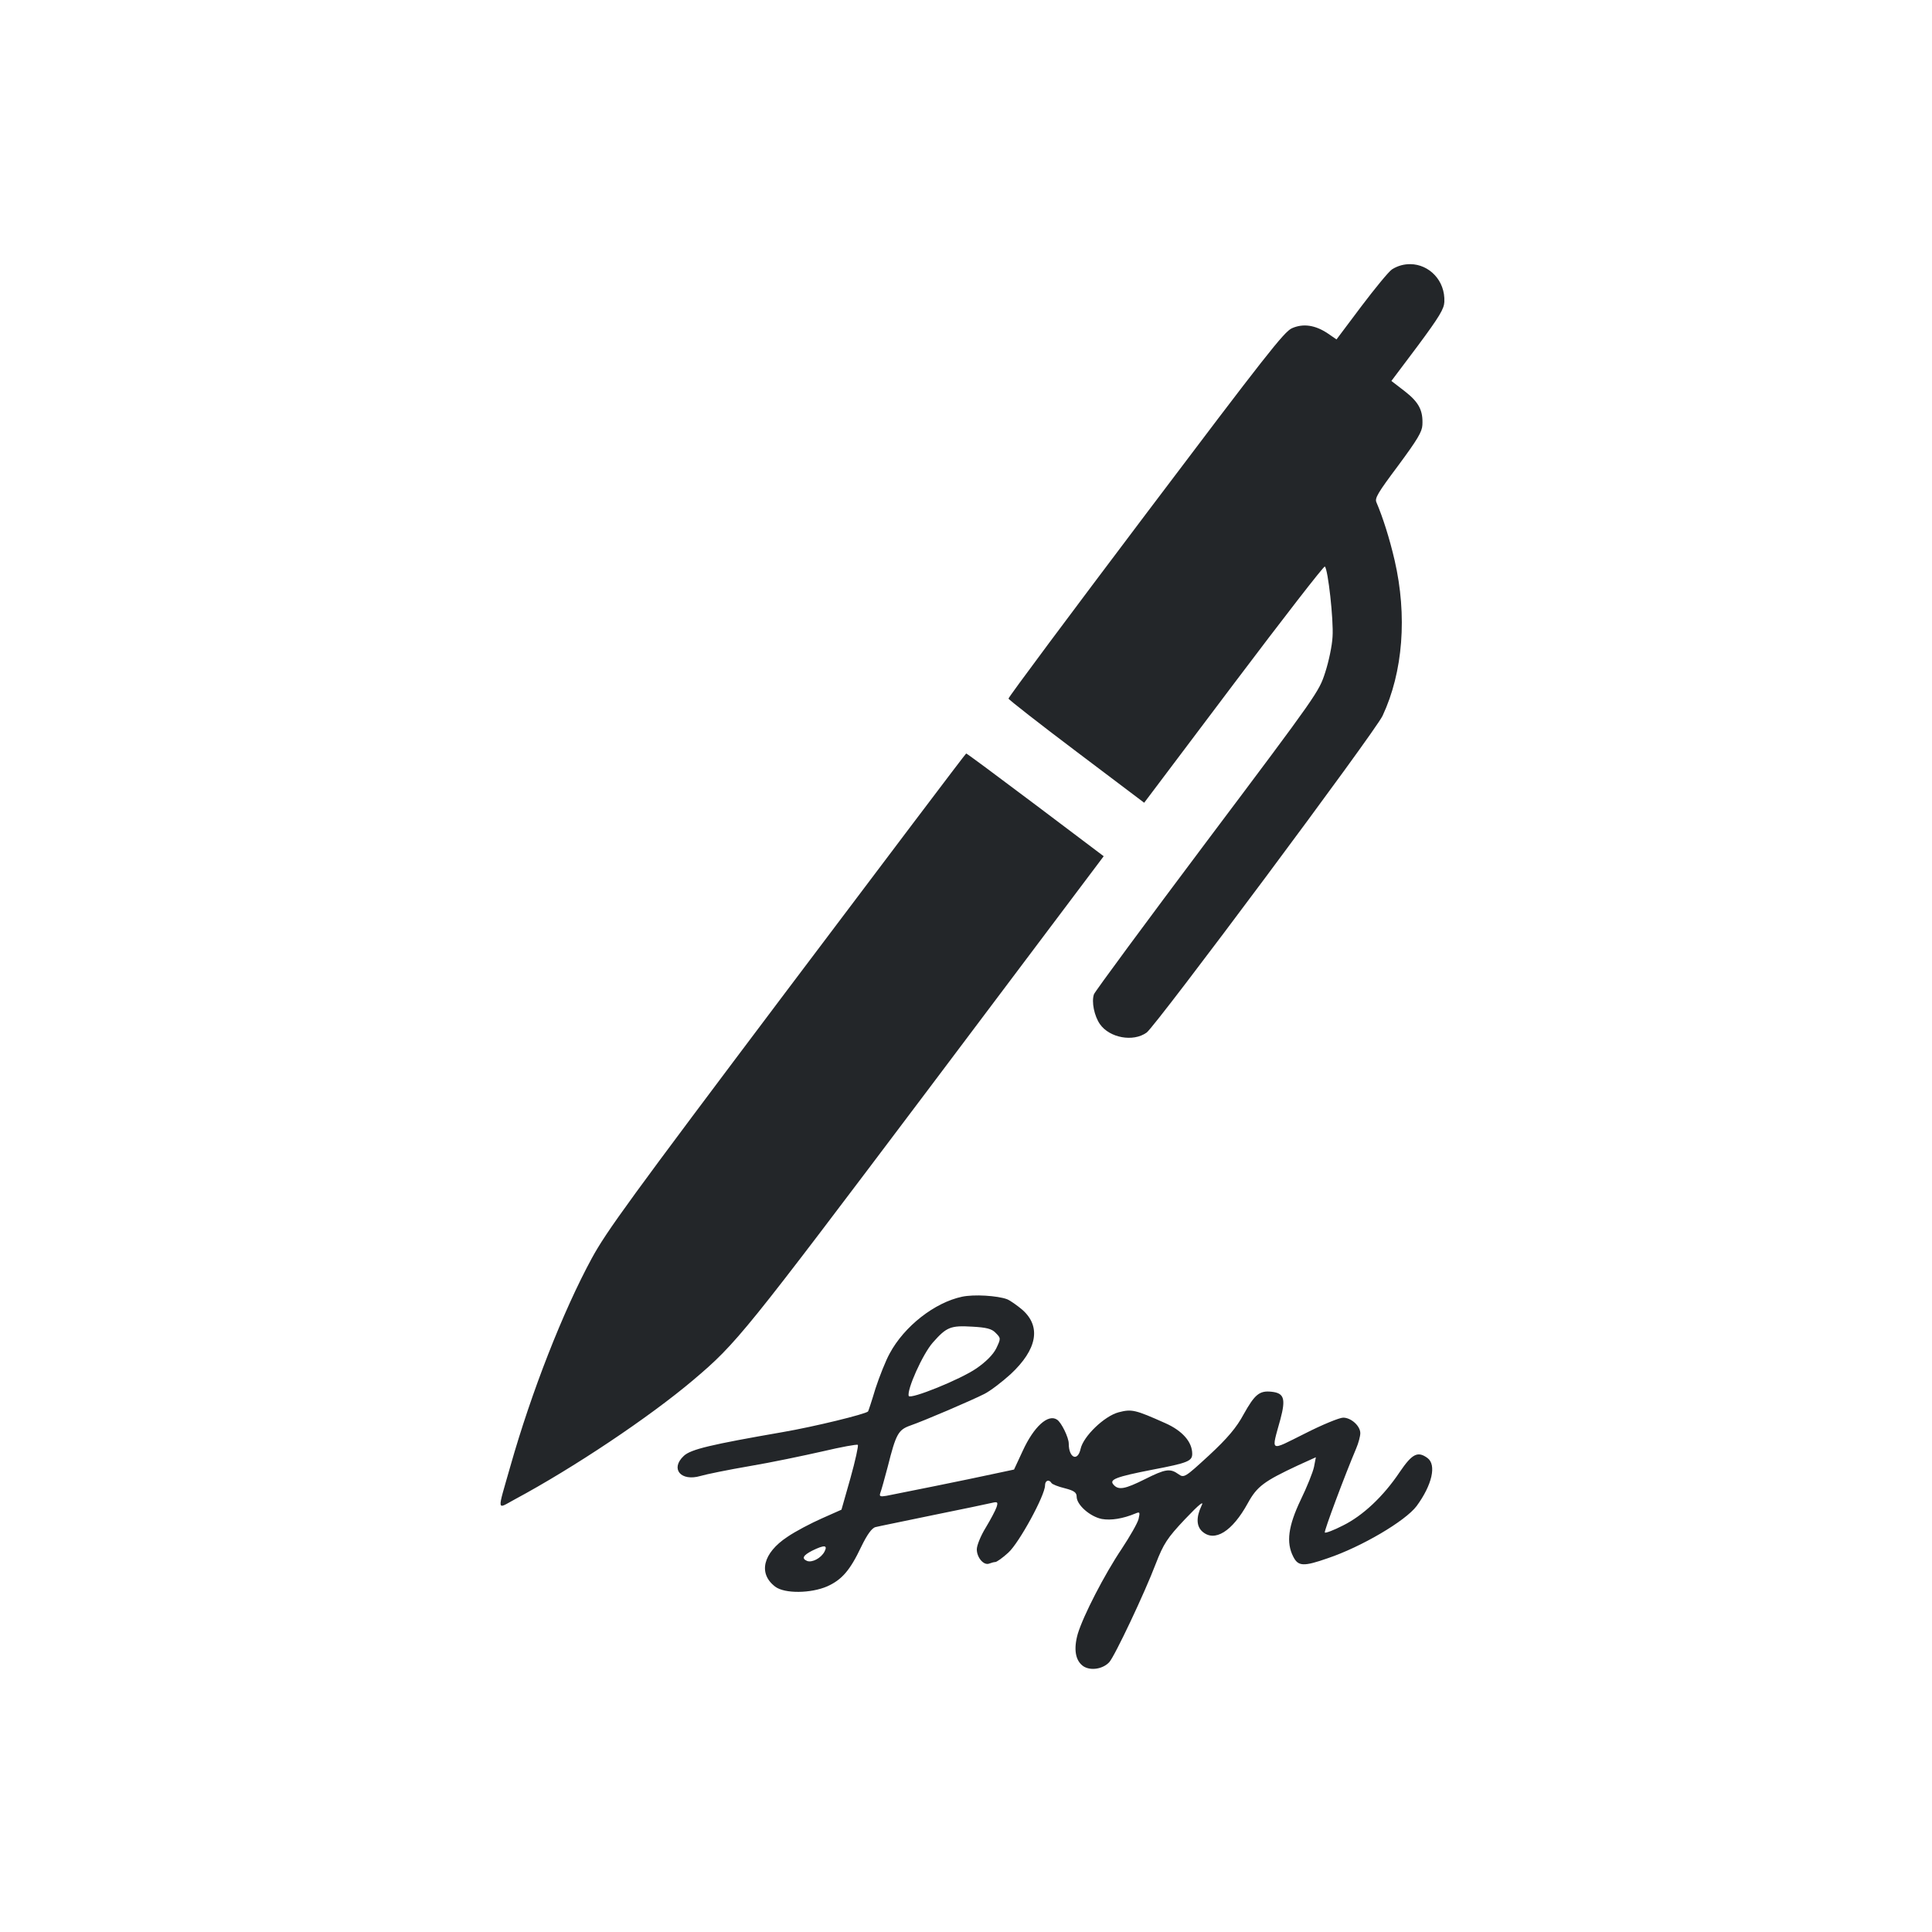
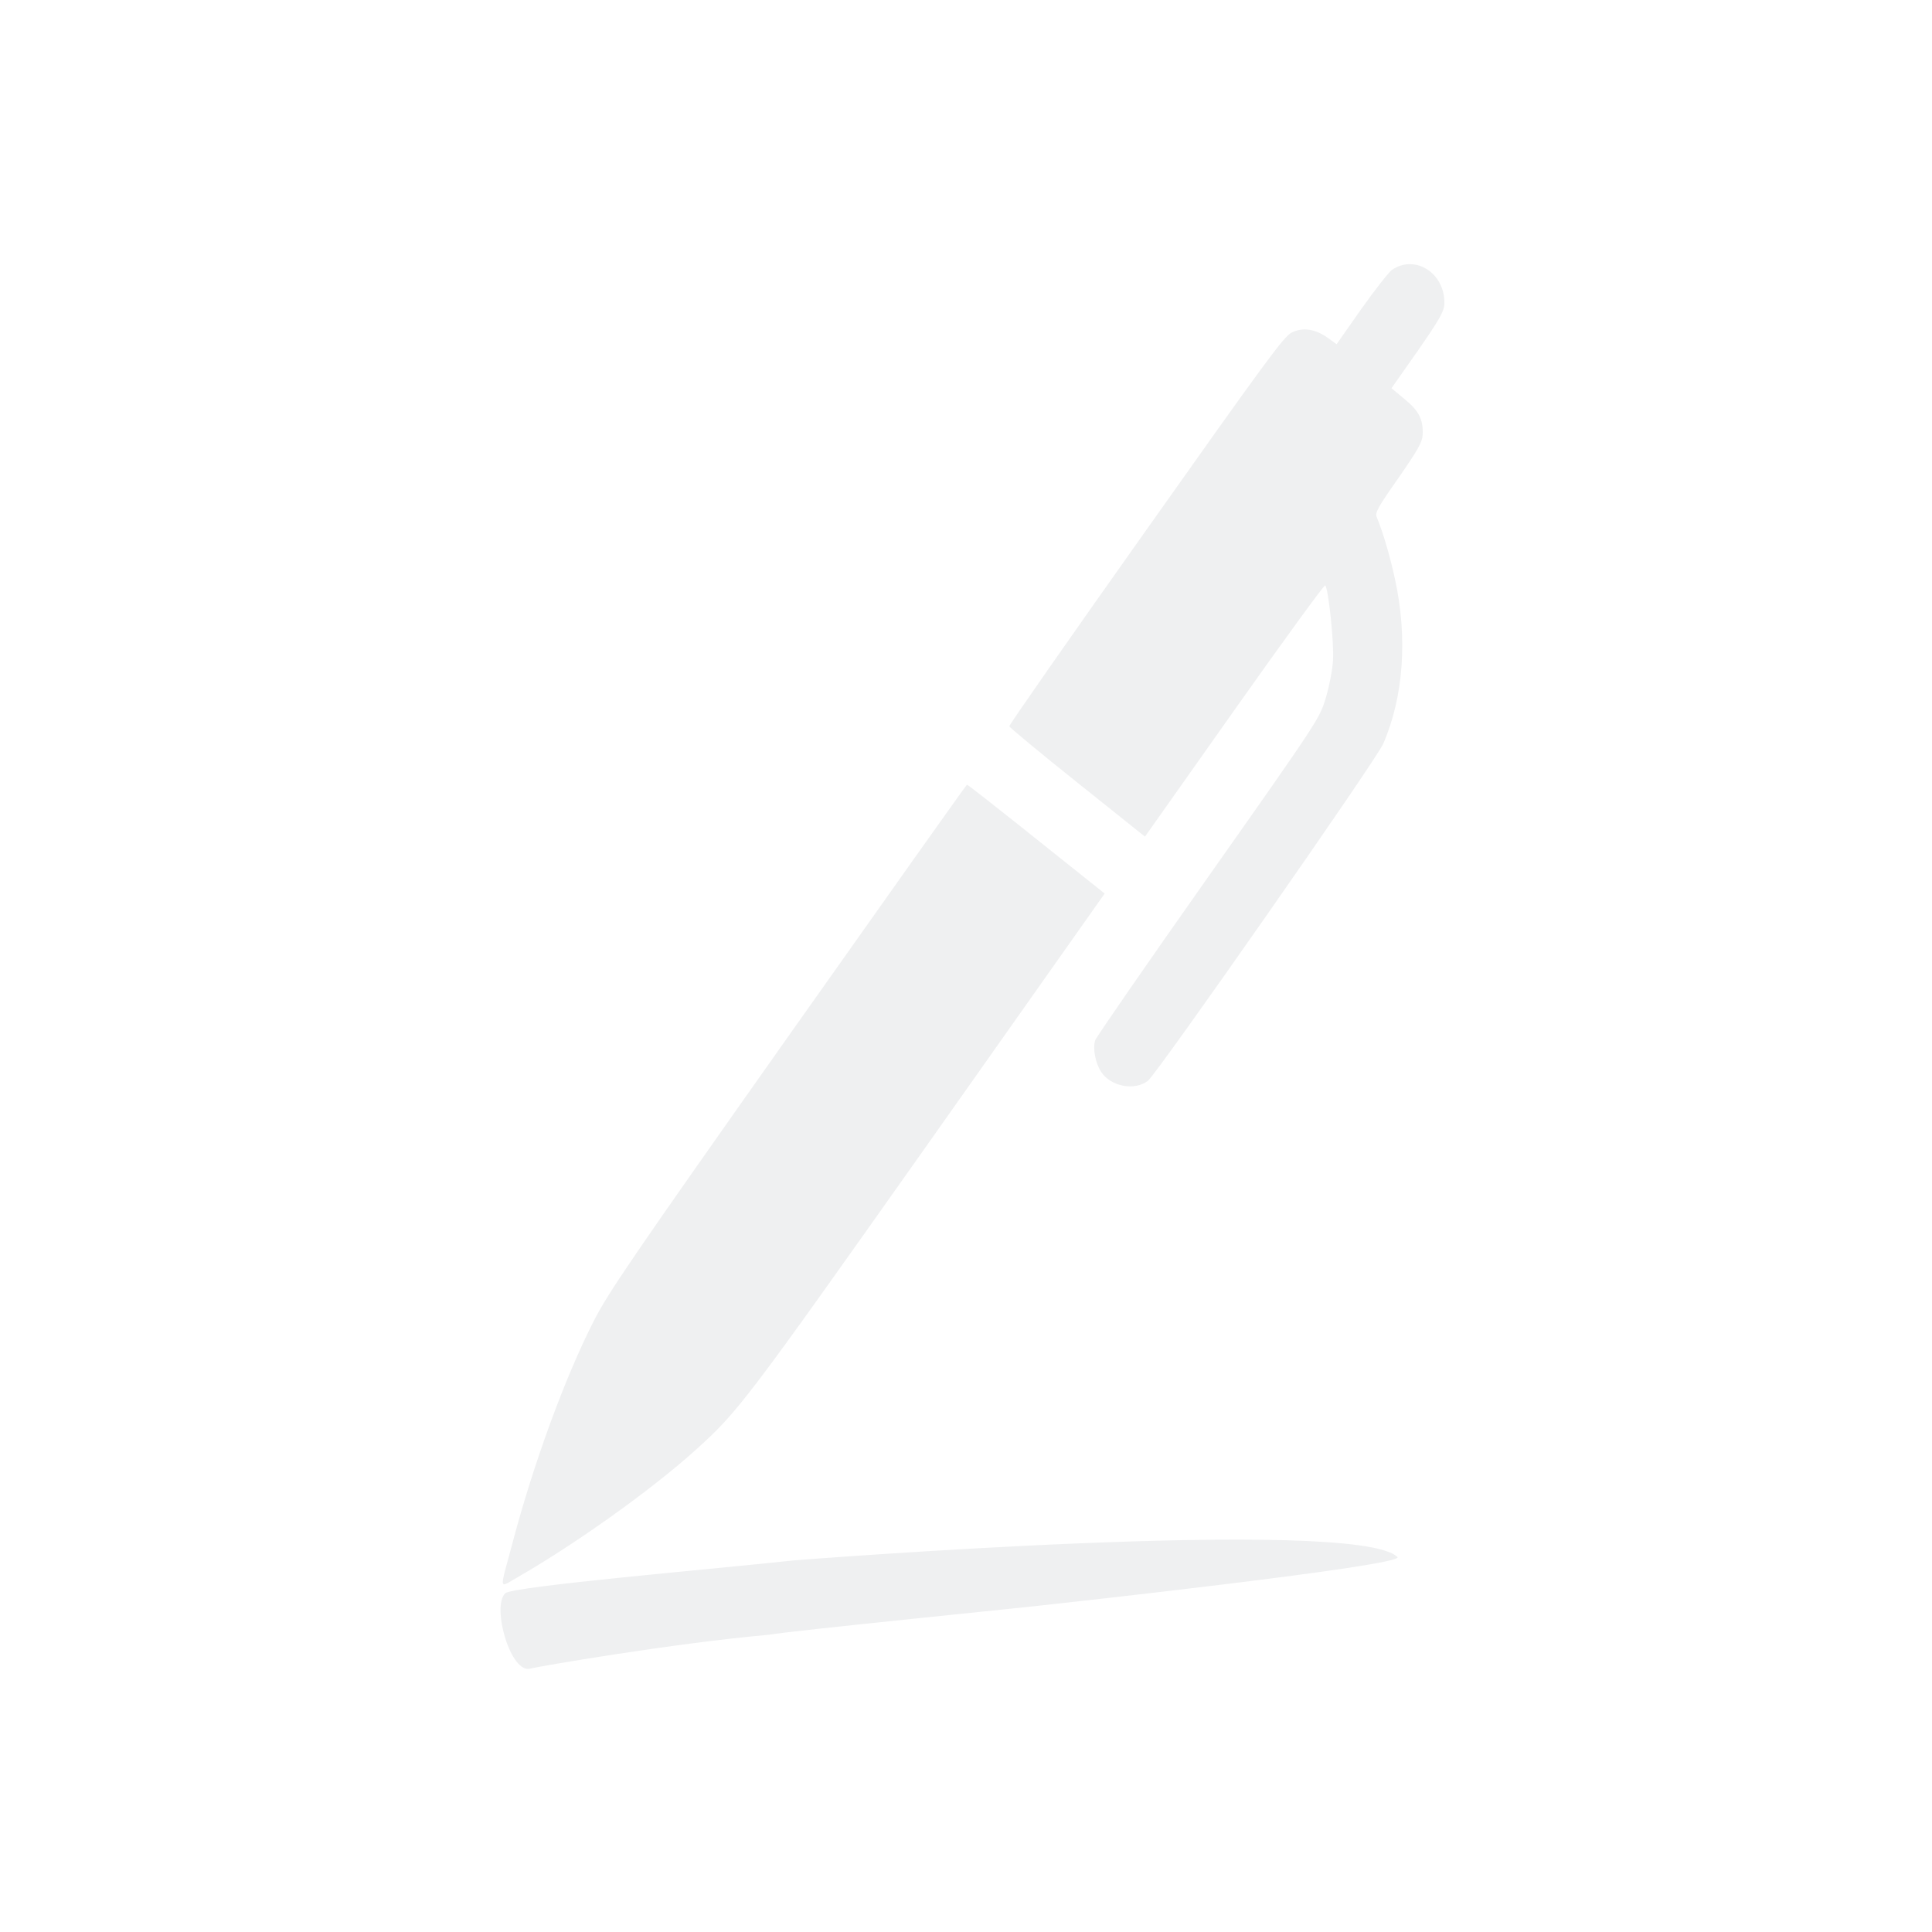
- <svg xmlns="http://www.w3.org/2000/svg" viewBox="0 0 22 22">
+ <svg xmlns="http://www.w3.org/2000/svg" viewBox="0 0 22 22" version="1.1" id="svg1">
  <defs id="defs3051">
    <style type="text/css" id="current-color-scheme">
      .ColorScheme-Text {
-         color:#232629
+         color:#eff0f1
      }
      </style>
  </defs>
-   <path style="fill:currentColor" d="M 16.061 3.008 C 15.991 3.007 15.917 3.025 15.85 3.068 C 15.813 3.093 15.657 3.283 15.502 3.488 L 15.219 3.865 L 15.117 3.795 C 14.975 3.701 14.839 3.681 14.711 3.738 C 14.622 3.778 14.413 4.045 13.047 5.855 C 12.185 6.997 11.482 7.94 11.484 7.955 C 11.486 7.967 11.836 8.241 12.258 8.559 L 13.029 9.141 L 14.049 7.787 C 14.61 7.043 15.075 6.443 15.086 6.451 C 15.122 6.478 15.187 7.062 15.174 7.25 C 15.169 7.353 15.13 7.536 15.09 7.658 C 15.019 7.877 15.011 7.891 13.748 9.572 C 13.05 10.502 12.468 11.291 12.457 11.322 C 12.427 11.408 12.461 11.57 12.525 11.662 C 12.634 11.818 12.903 11.869 13.057 11.758 C 13.163 11.681 15.664 8.326 15.744 8.15 C 15.977 7.651 16.026 7.011 15.881 6.381 C 15.823 6.131 15.747 5.892 15.674 5.721 C 15.652 5.674 15.688 5.614 15.922 5.301 C 16.143 5.002 16.193 4.917 16.197 4.84 C 16.206 4.675 16.158 4.581 15.996 4.455 L 15.844 4.338 L 16.146 3.936 C 16.393 3.603 16.443 3.517 16.447 3.439 C 16.459 3.192 16.271 3.01 16.061 3.008 z M 11.002 8.58 C 10.995 8.581 10.076 9.799 8.959 11.281 C 7.162 13.668 6.906 14.022 6.74 14.326 C 6.411 14.931 6.051 15.852 5.812 16.695 C 5.658 17.236 5.651 17.187 5.865 17.072 C 6.528 16.716 7.393 16.139 7.896 15.713 C 8.389 15.296 8.473 15.189 10.561 12.418 L 12.568 9.75 L 11.791 9.164 C 11.363 8.842 11.009 8.579 11.002 8.58 z M 11.221 14.754 C 11.122 14.748 11.021 14.752 10.955 14.766 C 10.644 14.832 10.298 15.101 10.131 15.412 C 10.086 15.493 10.014 15.675 9.969 15.812 C 9.927 15.953 9.888 16.069 9.885 16.072 C 9.861 16.102 9.266 16.247 8.916 16.307 C 8.093 16.45 7.868 16.503 7.787 16.578 C 7.629 16.725 7.752 16.873 7.977 16.807 C 8.036 16.789 8.29 16.737 8.535 16.695 C 8.78 16.654 9.155 16.575 9.367 16.527 C 9.58 16.477 9.759 16.444 9.768 16.453 C 9.777 16.462 9.74 16.632 9.684 16.832 L 9.582 17.191 L 9.357 17.291 C 9.235 17.345 9.059 17.437 8.967 17.5 C 8.686 17.685 8.631 17.919 8.828 18.068 C 8.936 18.149 9.234 18.145 9.42 18.064 C 9.584 17.99 9.678 17.886 9.807 17.613 C 9.875 17.473 9.929 17.398 9.971 17.389 C 10.004 17.38 10.3 17.321 10.629 17.252 C 10.958 17.186 11.258 17.122 11.297 17.113 C 11.36 17.098 11.366 17.105 11.348 17.162 C 11.336 17.198 11.281 17.302 11.225 17.395 C 11.168 17.487 11.123 17.598 11.123 17.643 C 11.123 17.735 11.201 17.829 11.264 17.805 C 11.288 17.796 11.319 17.787 11.334 17.787 C 11.349 17.787 11.417 17.74 11.482 17.68 C 11.605 17.569 11.9 17.028 11.9 16.914 C 11.9 16.857 11.946 16.842 11.973 16.887 C 11.982 16.902 12.05 16.929 12.125 16.947 C 12.23 16.974 12.26 16.995 12.26 17.043 C 12.26 17.136 12.412 17.27 12.547 17.297 C 12.652 17.315 12.786 17.294 12.93 17.234 C 12.98 17.213 12.983 17.219 12.965 17.297 C 12.953 17.345 12.866 17.496 12.773 17.637 C 12.576 17.93 12.336 18.397 12.273 18.604 C 12.223 18.78 12.245 18.912 12.338 18.975 C 12.422 19.028 12.559 19.005 12.631 18.928 C 12.694 18.859 13.035 18.138 13.16 17.809 C 13.25 17.578 13.291 17.514 13.494 17.299 C 13.662 17.122 13.716 17.082 13.68 17.15 C 13.62 17.279 13.624 17.378 13.689 17.438 C 13.83 17.566 14.032 17.44 14.209 17.117 C 14.314 16.926 14.392 16.868 14.781 16.686 L 14.984 16.594 L 14.963 16.703 C 14.951 16.763 14.882 16.934 14.811 17.08 C 14.67 17.376 14.643 17.565 14.727 17.727 C 14.783 17.837 14.844 17.84 15.119 17.744 C 15.502 17.615 16.002 17.321 16.131 17.15 C 16.307 16.911 16.361 16.679 16.254 16.602 C 16.143 16.521 16.08 16.555 15.939 16.762 C 15.751 17.043 15.517 17.26 15.293 17.371 C 15.188 17.425 15.095 17.46 15.086 17.451 C 15.074 17.439 15.315 16.796 15.443 16.494 C 15.47 16.431 15.49 16.353 15.49 16.32 C 15.49 16.237 15.385 16.143 15.295 16.143 C 15.253 16.143 15.057 16.223 14.859 16.324 C 14.449 16.528 14.475 16.545 14.58 16.162 C 14.643 15.926 14.622 15.863 14.479 15.848 C 14.341 15.833 14.288 15.879 14.162 16.104 C 14.081 16.256 13.974 16.381 13.768 16.572 C 13.495 16.823 13.483 16.832 13.42 16.787 C 13.324 16.718 13.27 16.727 13.037 16.844 C 12.81 16.957 12.735 16.973 12.678 16.904 C 12.63 16.848 12.705 16.817 13.121 16.736 C 13.525 16.659 13.576 16.638 13.576 16.555 C 13.576 16.42 13.465 16.292 13.268 16.205 C 12.927 16.053 12.888 16.043 12.738 16.082 C 12.577 16.124 12.337 16.354 12.305 16.498 C 12.272 16.648 12.17 16.602 12.17 16.438 C 12.17 16.369 12.085 16.196 12.037 16.166 C 11.935 16.097 11.772 16.246 11.646 16.521 L 11.547 16.734 L 11.326 16.781 C 11.039 16.844 10.205 17.012 10.094 17.033 C 10.022 17.045 10.01 17.04 10.025 16.998 C 10.037 16.968 10.073 16.836 10.109 16.701 C 10.202 16.33 10.229 16.282 10.363 16.234 C 10.525 16.178 11.068 15.945 11.209 15.873 C 11.275 15.84 11.409 15.738 11.508 15.648 C 11.81 15.367 11.858 15.107 11.643 14.916 C 11.583 14.865 11.505 14.81 11.469 14.795 C 11.414 14.774 11.319 14.76 11.221 14.754 z M 11.072 15.107 C 11.231 15.116 11.293 15.13 11.338 15.178 C 11.398 15.238 11.398 15.242 11.344 15.355 C 11.308 15.427 11.224 15.51 11.119 15.582 C 10.937 15.708 10.366 15.938 10.348 15.896 C 10.324 15.828 10.506 15.419 10.623 15.287 C 10.779 15.111 10.824 15.092 11.072 15.107 z M 9.385 17.609 C 9.408 17.611 9.408 17.631 9.389 17.668 C 9.35 17.743 9.248 17.796 9.191 17.775 C 9.126 17.748 9.143 17.712 9.248 17.658 C 9.317 17.624 9.362 17.608 9.385 17.609 z " class="ColorScheme-Text" />
+   <path style="fill:currentColor;fill-opacity:1;stroke:none" d="m 16.058,3.008 c -0.07,-7.982e-4 -0.142,0.02 -0.209,0.066 -0.036,0.027 -0.193,0.227 -0.348,0.445 l -0.281,0.401 -0.102,-0.074 c -0.142,-0.1 -0.28,-0.122 -0.408,-0.06 -0.089,0.042 -0.296,0.327 -1.659,2.252 -0.86,1.214 -1.56,2.216 -1.558,2.232 0.002,0.013 0.351,0.303 0.773,0.64 l 0.772,0.617 1.016,-1.438 c 0.559,-0.791 1.025,-1.431 1.036,-1.423 0.036,0.029 0.102,0.65 0.089,0.85 -0.005,0.109 -0.044,0.305 -0.083,0.435 -0.071,0.232 -0.078,0.246 -1.338,2.034 -0.697,0.989 -1.277,1.828 -1.287,1.861 -0.03,0.092 0.003,0.263 0.069,0.361 0.109,0.165 0.379,0.218 0.532,0.1 C 13.177,12.223 15.672,8.655 15.751,8.469 15.983,7.938 16.031,7.259 15.884,6.59 15.826,6.325 15.751,6.07 15.677,5.888 15.655,5.839 15.691,5.775 15.925,5.442 16.145,5.124 16.196,5.035 16.2,4.952 16.208,4.777 16.158,4.679 15.996,4.546 L 15.845,4.421 16.145,3.994 C 16.39,3.64 16.443,3.548 16.447,3.465 16.458,3.203 16.268,3.01 16.058,3.008 Z m -5.047,5.927 c -0.007,0.001 -0.924,1.295 -2.038,2.871 -1.792,2.538 -2.047,2.914 -2.212,3.237 -0.328,0.643 -0.686,1.623 -0.923,2.519 -0.154,0.574 -0.162,0.522 0.053,0.4 0.662,-0.38 1.526,-0.996 2.028,-1.449 0.492,-0.443 0.575,-0.556 2.658,-3.502 L 12.579,10.175 11.801,9.554 C 11.373,9.212 11.019,8.934 11.011,8.935 Z M 9.044,17.768 c -0.858,0.094 -3.21,0.295 -3.291,0.375 -0.158,0.155 0.064,0.927 0.289,0.857 0.06,-0.019 1.621,-0.288 2.716,-0.385 0.246,-0.045 2.996,-0.318 3.229,-0.348 0,0 4.026,-0.439 3.926,-0.537 -0.476,-0.467 -6.869,0.038 -6.869,0.038 z" id="path5" class="ColorScheme-Text" />
</svg>
